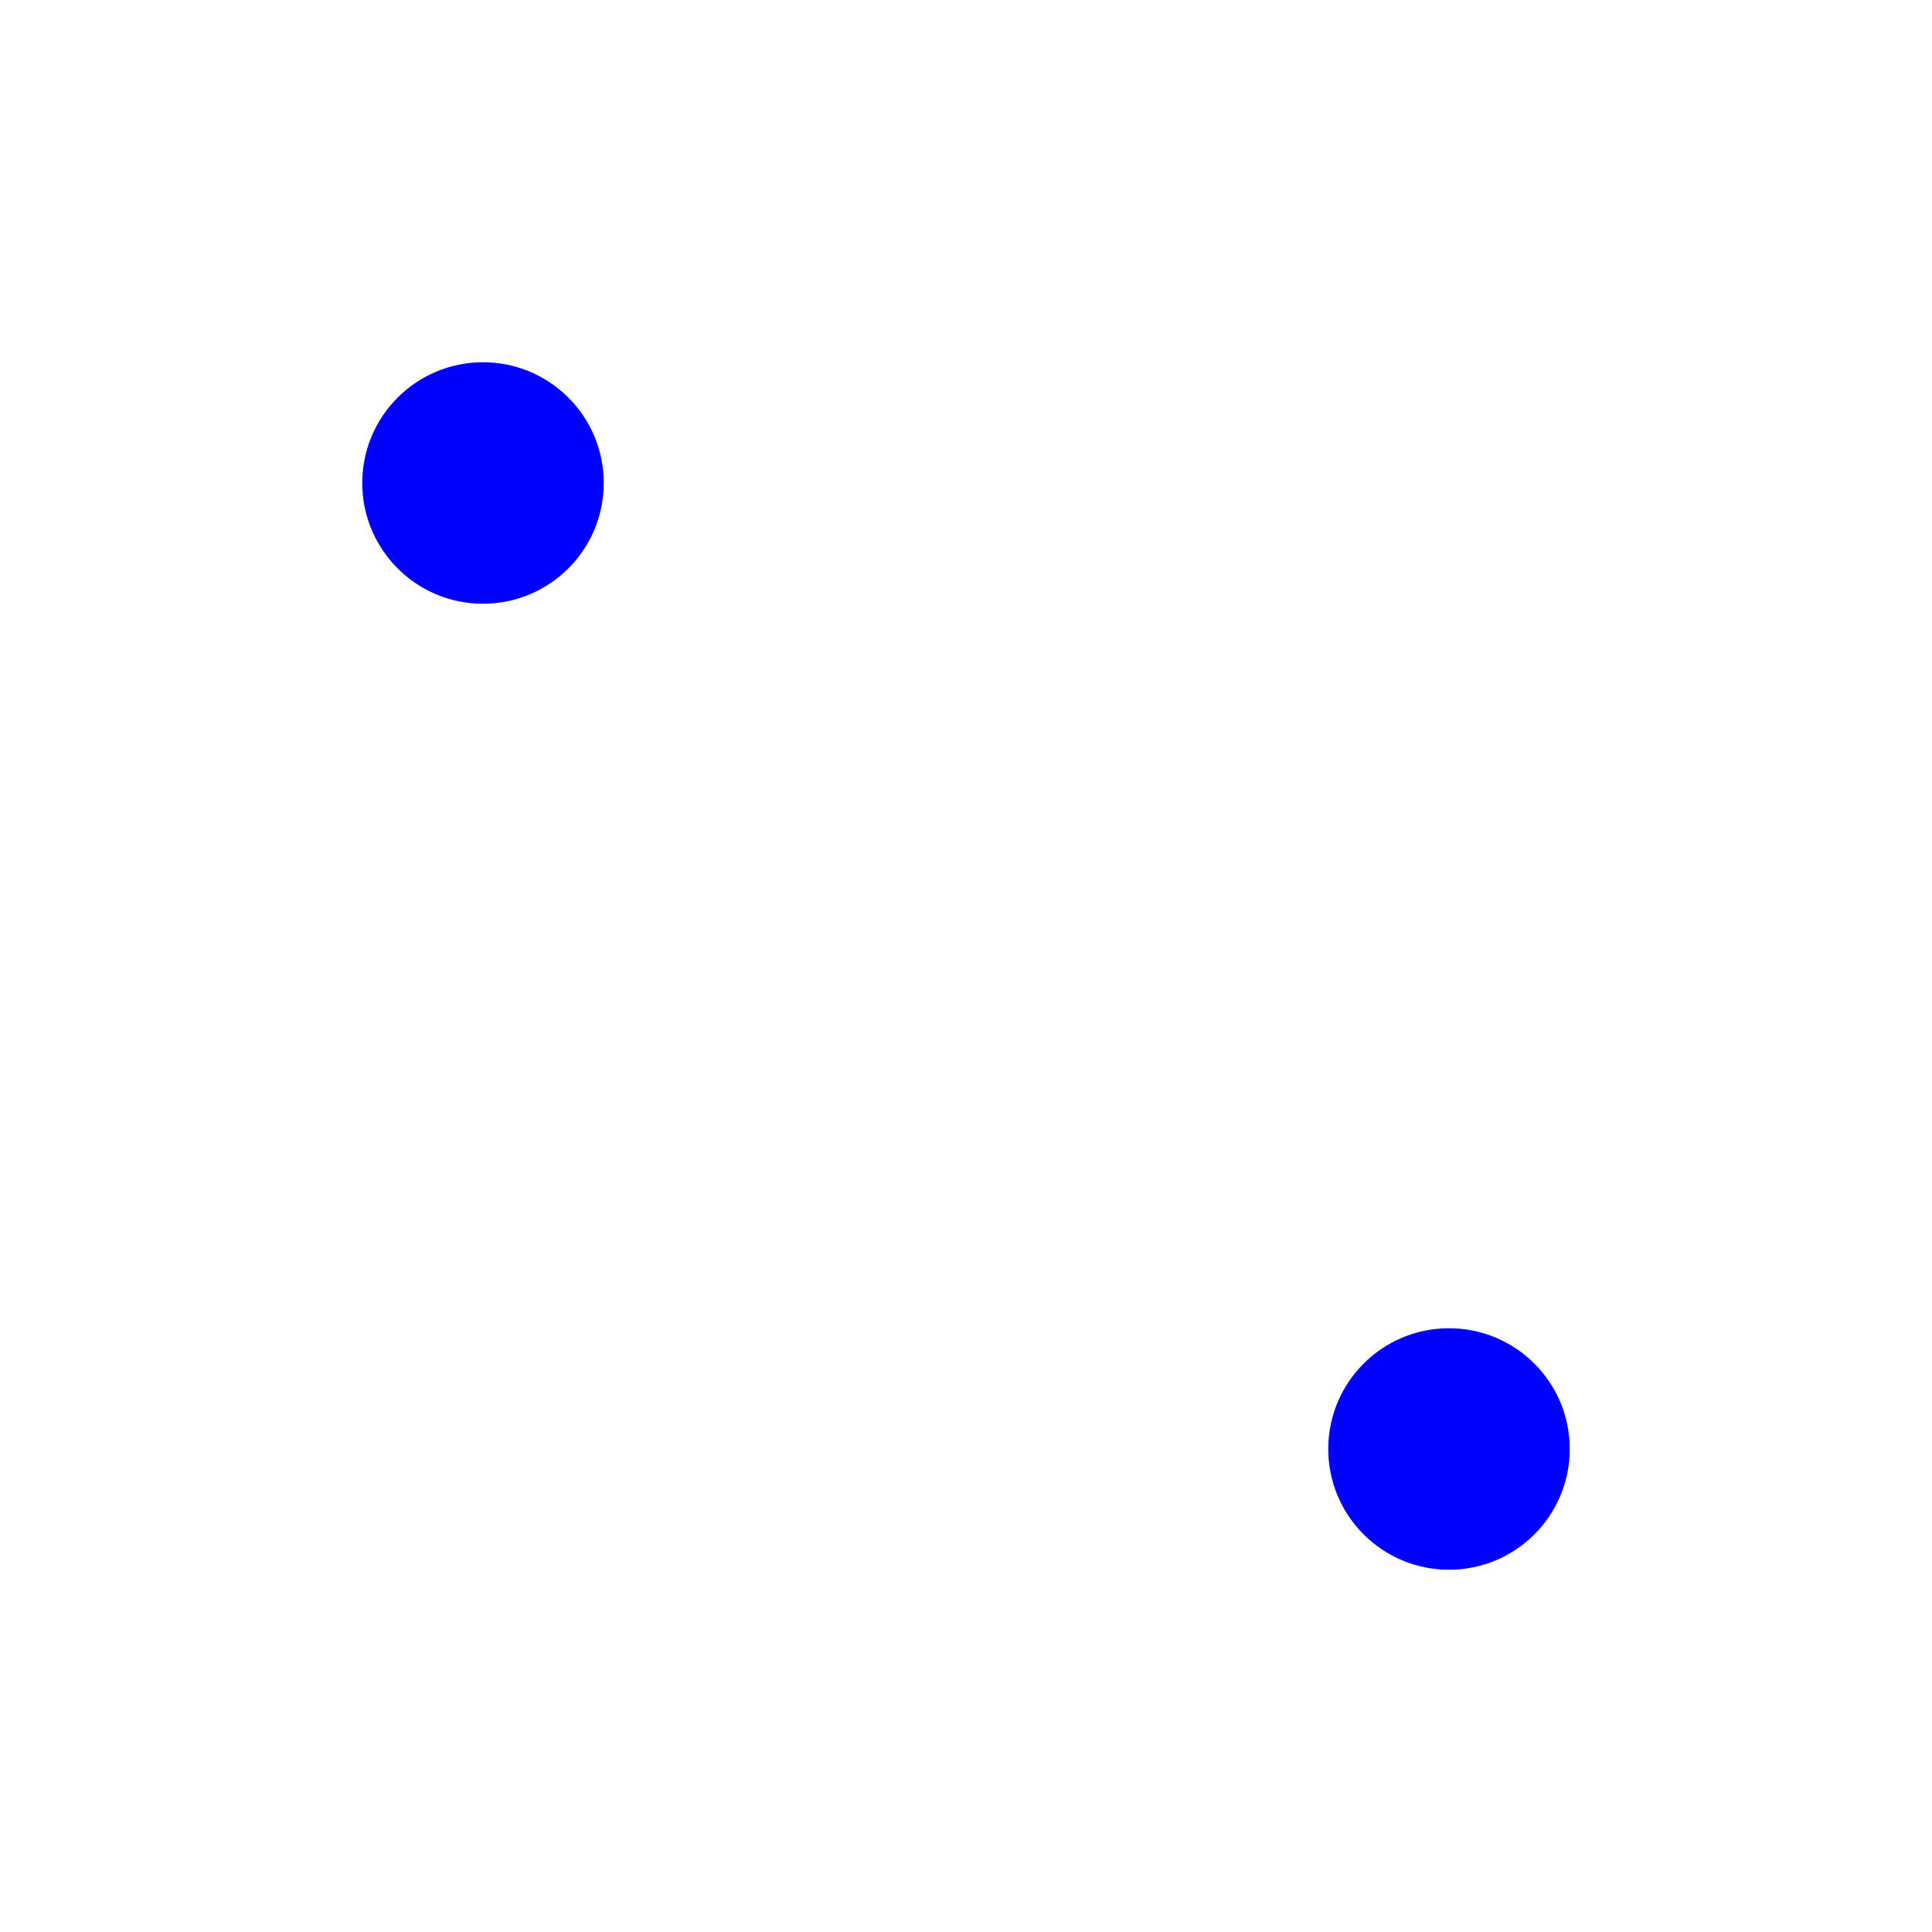
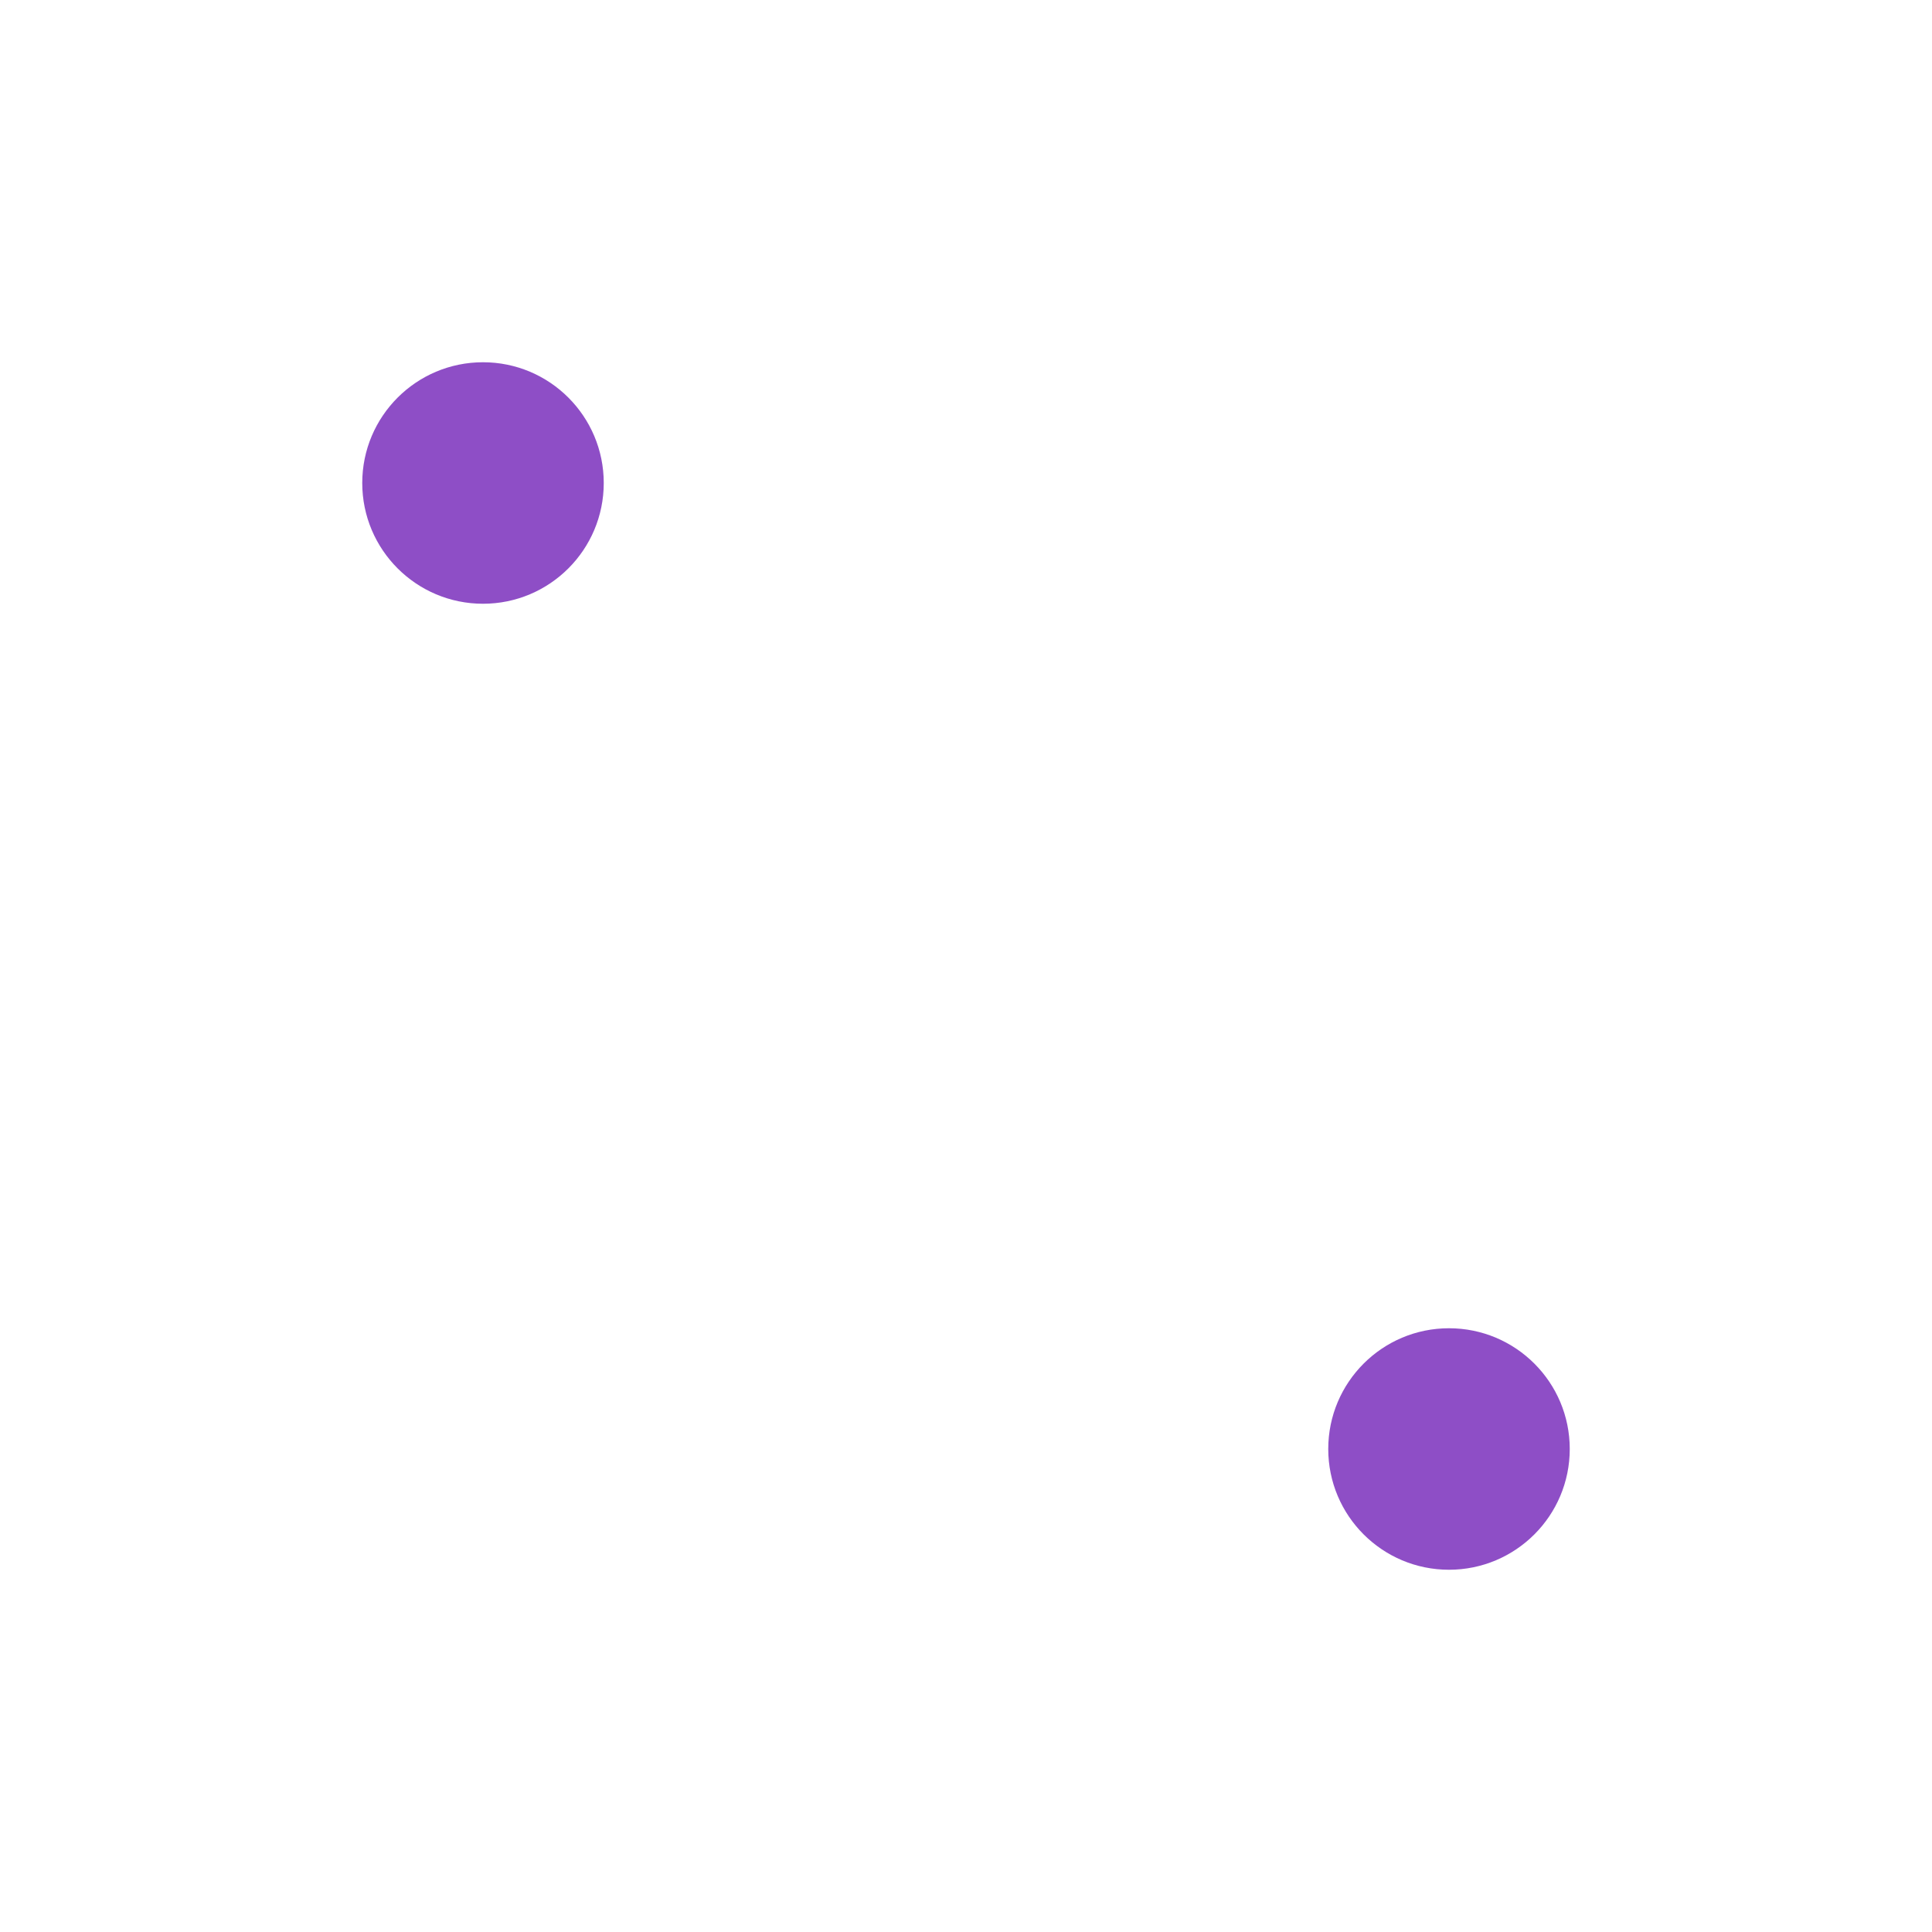
<svg xmlns="http://www.w3.org/2000/svg" width="16" height="16" viewBox="0 0 16 16" fill="none">
-   <circle cx="4" cy="4" r="1" fill="#0000ff" />
-   <circle cx="12" cy="12" r="1" fill="#0000ff" />
+   <circle cx="4" cy="4" r="1" fill="#8e4ec6" />
+   <circle cx="12" cy="12" r="1" fill="#8e4ec6" />
</svg>
